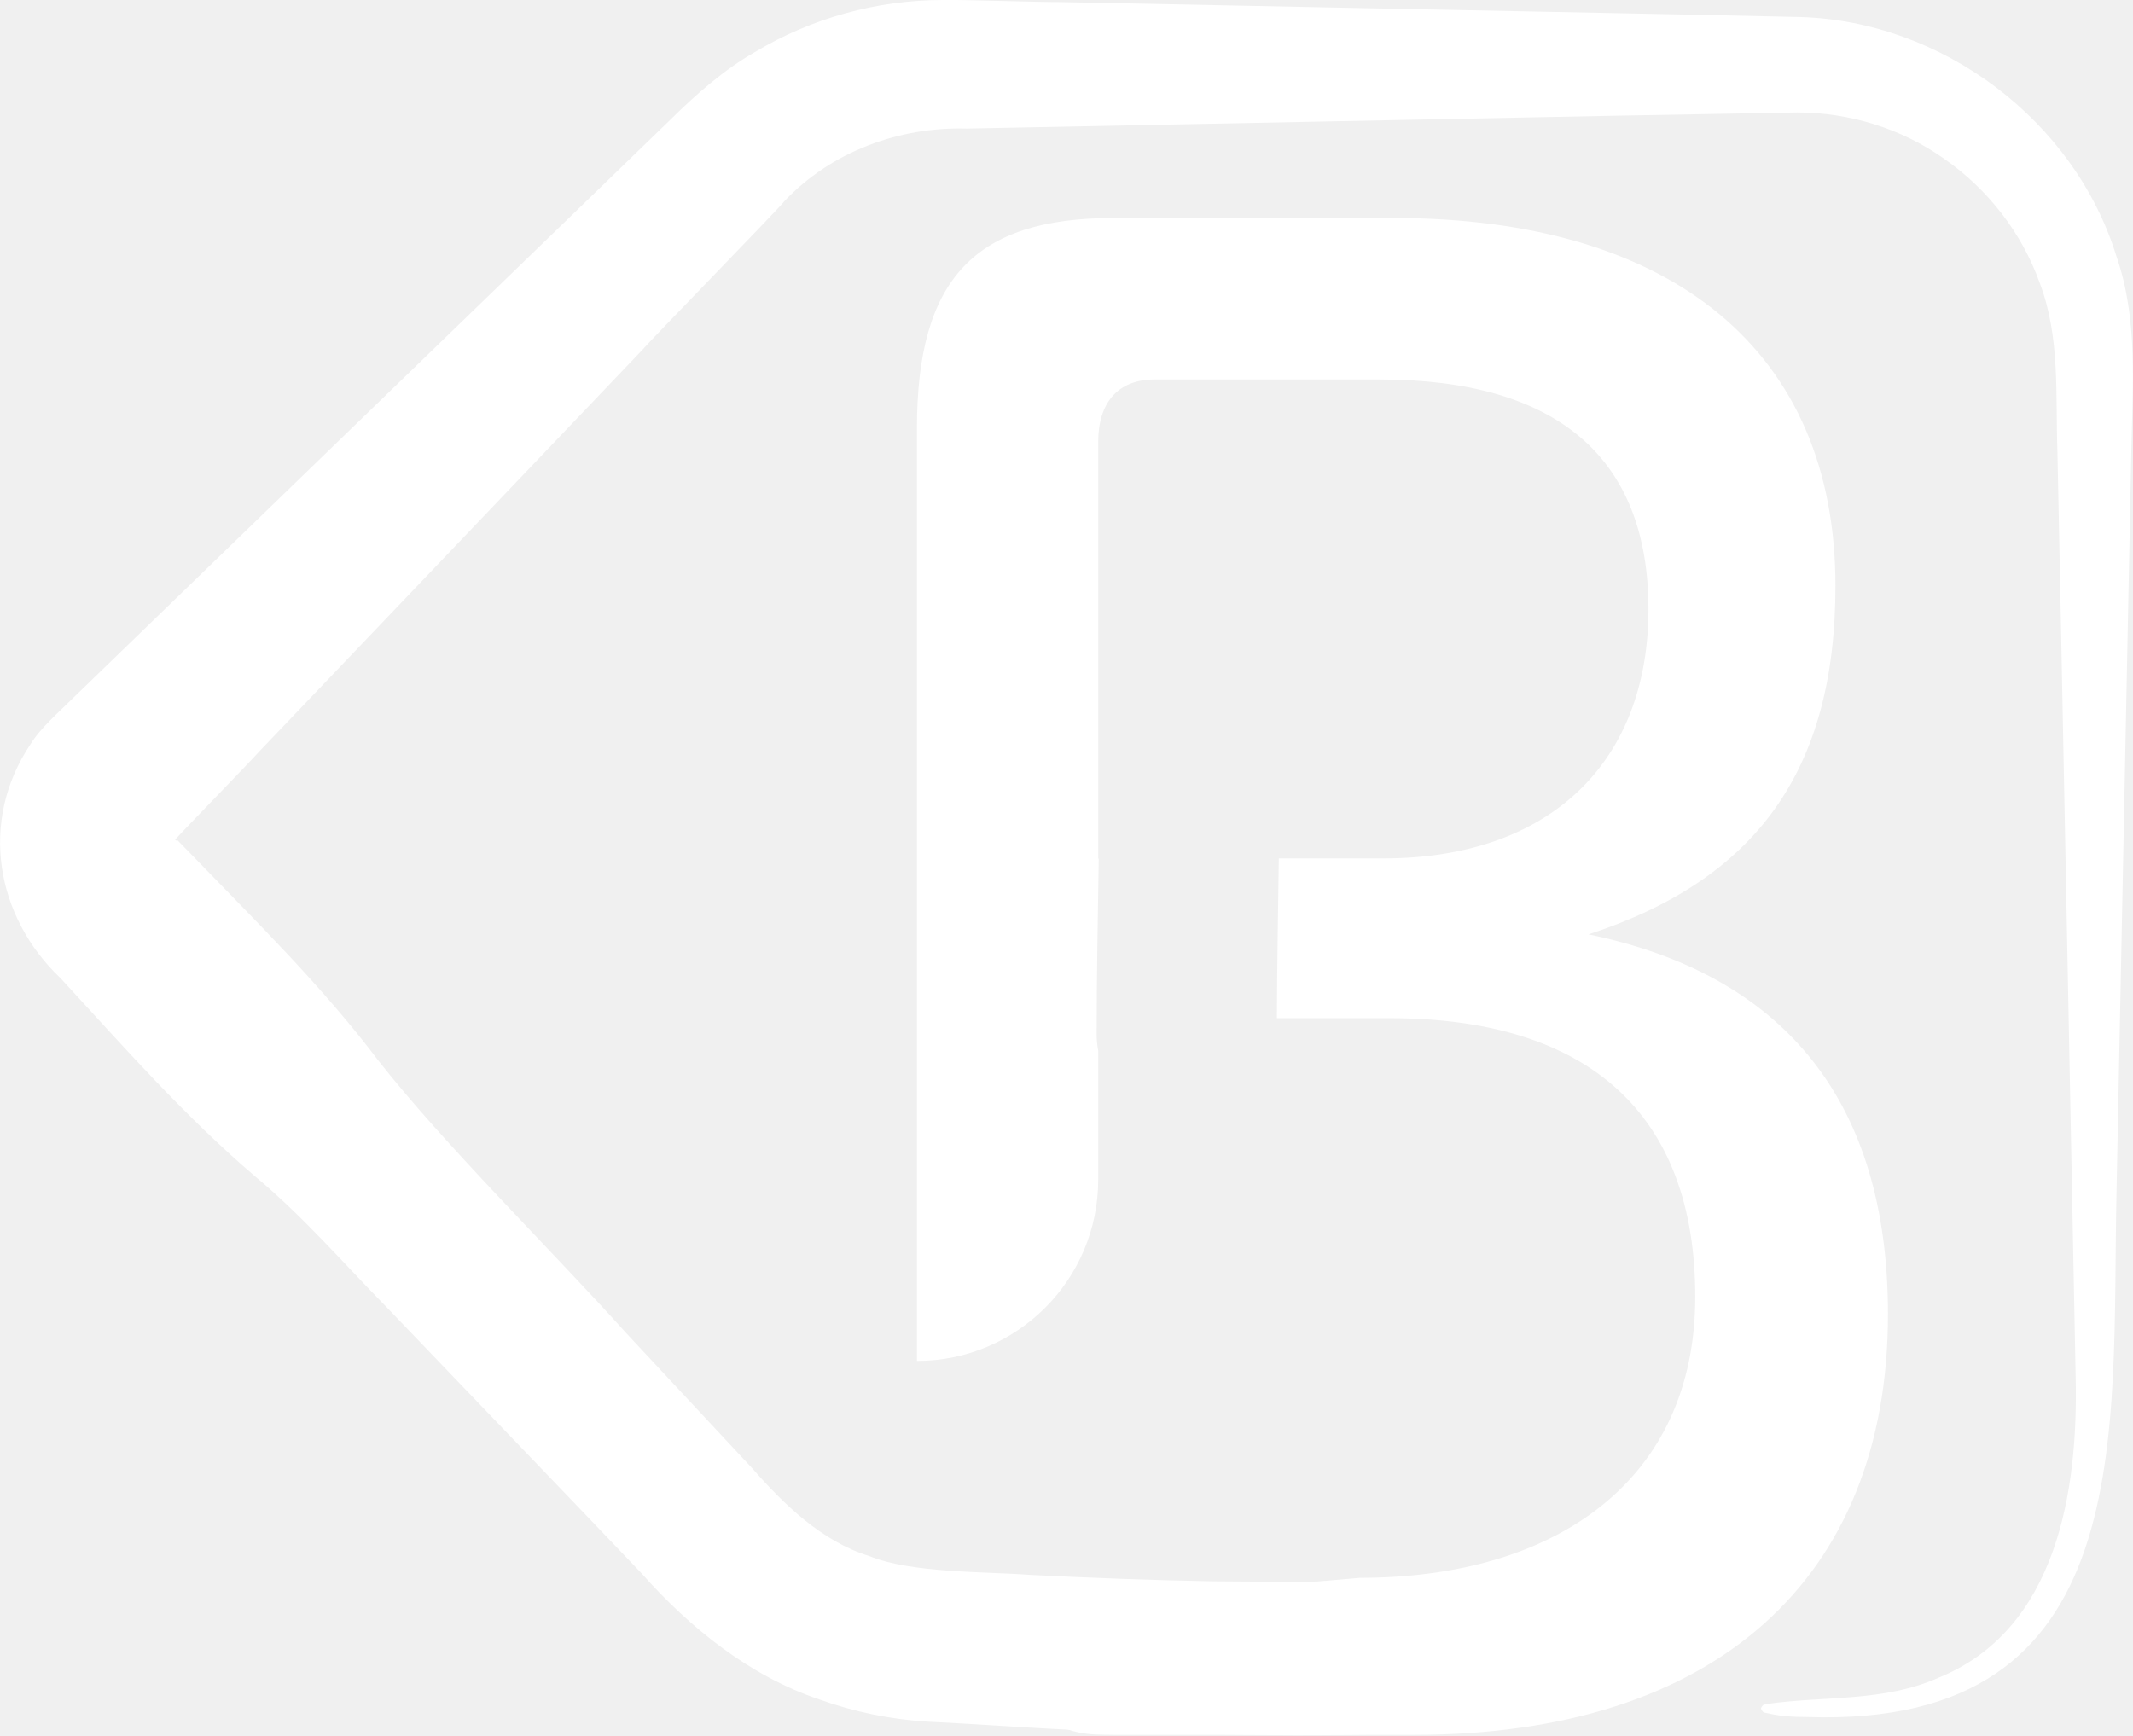
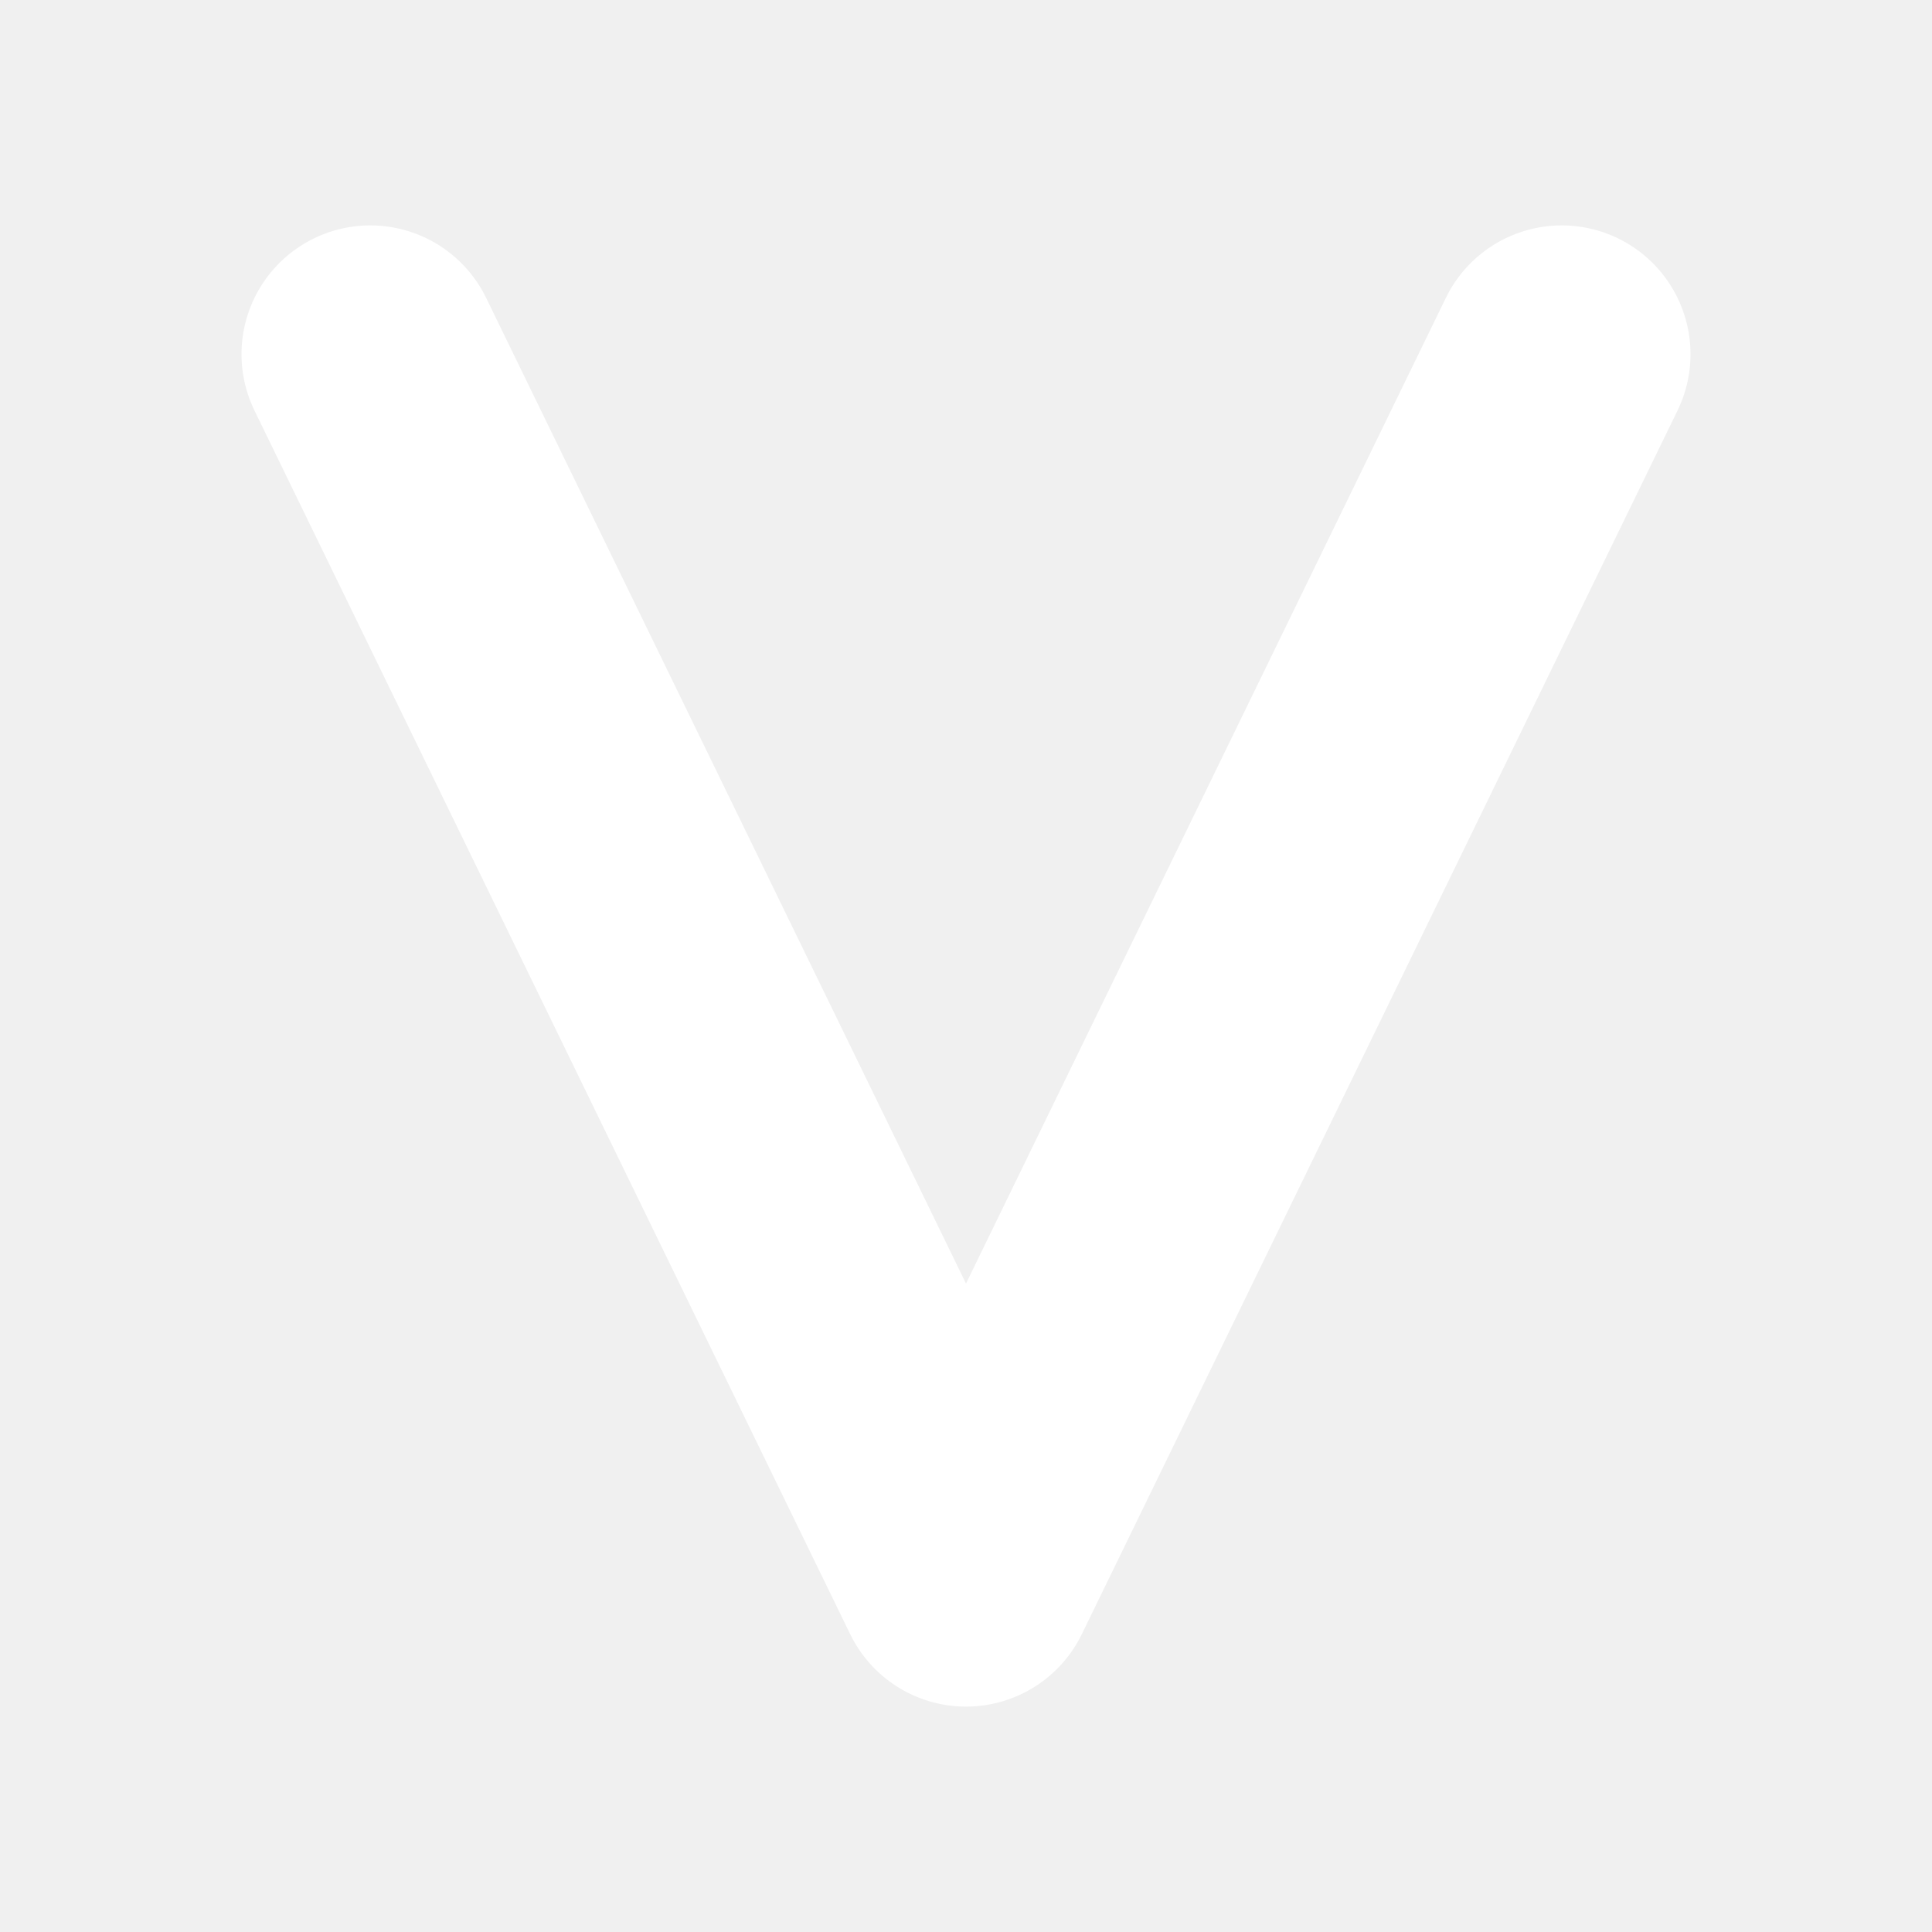
- <svg xmlns="http://www.w3.org/2000/svg" id="Ebene_2" data-name="Ebene 2" viewBox="0 0 123.08 100.14">
-   <defs>
-     <style>
-       .cls-1 {
-         fill: #fff;
-       }
-     </style>
-   </defs>
-   <g id="Ebene_1-2" data-name="Ebene 1">
-     <g>
-       <path class="cls-1" d="M91.64,53.93c9.67-3.15,14.27-9.44,14.27-20.12,0-13.48-9.33-21.23-25.52-21.23h-16.13c-7.98,0-11.35,3.48-11.35,12.14v53.82h0c5.77,0,10.46-4.68,10.46-10.46v-7.44c-.06-.33-.1-.68-.09-1.05,0-3.35.07-6.69.12-10.04h-.03v-24.05c0-2.24,1.12-3.6,3.25-3.6h12.99c10.23,0,15.51,4.5,15.51,13.26s-5.62,14.38-15.29,14.38h-6.04c-.04,3.08-.1,6.14-.11,9.22h6.5c11.46,0,17.64,5.51,17.64,16.08s-8.01,16.22-19.36,16.22l-4.36.38h0l-10.57.41c-6.01,0-6.3,8.01-.3,8.25.34.01.68.02,1.03.02h17.37c17.32,0,27.31-8.99,27.31-24.28,0-12.14-5.84-19.56-17.3-21.92Z" />
-       <path class="cls-1" d="M93.21,98.04c-1.58.67-3.48,1.14-5.16,1.36-7.86,1.04-15.77.76-23.61.52-3.06-.04-7.8-.42-10.92-.56-2.12-.13-4.23-.56-6.23-1.28-4.01-1.34-7.48-4.13-10.26-7.27-3.66-3.85-11.08-11.56-14.75-15.4-2.49-2.54-4.81-5.23-7.56-7.52-4.08-3.48-7.59-7.49-11.21-11.42-3.78-3.58-4.71-9.08-1.77-13.49.6-.98,1.66-1.88,2.47-2.69,6.89-6.67,19.79-19.17,26.81-25.96,0,0,7.66-7.42,7.66-7.42,1.47-1.45,3.08-2.88,4.89-3.91C46.83,1.04,50.61,0,54.4,0c.89-.03,5.73.13,6.73.12,0,0,10.66.21,10.66.21,7.02.15,25.23.49,32.04.65,8.24.22,15.88,5.97,18.3,13.83,1.26,3.64.92,7.57.85,11.31,0,0-.85,42.64-.85,42.64-.31,13.92,1.41,31-17.86,30.33-.78,0-1.57-.04-2.33-.23-.11-.03-.22.01-.33-.26.11-.27.22-.22.33-.26,3.35-.48,6.76-.1,9.95-1.53,6.81-2.78,8.04-10.78,7.88-17.39-.14-6.81-.88-45.63-1.05-53.3-.12-3.34.17-6.68-1.03-9.81-1.03-2.88-3-5.41-5.51-7.15-2.48-1.76-5.49-2.67-8.48-2.67,0,0-10.6.19-10.6.19-9.89.2-27.61.55-37.32.74-3.9-.11-7.81,1.33-10.51,4.18-.22.33-7.8,8.1-8.26,8.65-4.86,5.11-17.37,18.21-22.08,23.15-.73.81-4.11,4.27-4.82,5.05,0,0,0,.01,0,.01-.01,0,.01.02,0,.01.02.02.08.07.09.03.02-.02,0-.01.02-.03,0,0,.81.83.81.83,3.71,3.84,7.52,7.57,10.75,11.84,3.79,4.86,10.17,11.13,14.34,15.78,0,0,7.27,7.8,7.27,7.8,1.85,2.11,4.03,4.24,6.79,5.09,2.44.99,6.67.88,9.28,1.08,3.39.17,7.13.31,10.53.37,5.86.03,11.79.22,17.4-1.24,0,0,.9-.31.9-.31.35-.2.82-.44,1.2-.58,6.01-2.4,9.65,6.26,3.7,8.87h0Z" />
-     </g>
-   </g>
+ <svg xmlns="http://www.w3.org/2000/svg" viewBox="0 0 24 24" role="img" aria-label="VERTEX">
+   <path d="M4.6 4.4 L12 19.6 L19.4 4.4" fill="none" stroke="#ffffff" stroke-width="3.2" stroke-linecap="round" stroke-linejoin="round" />
</svg>
